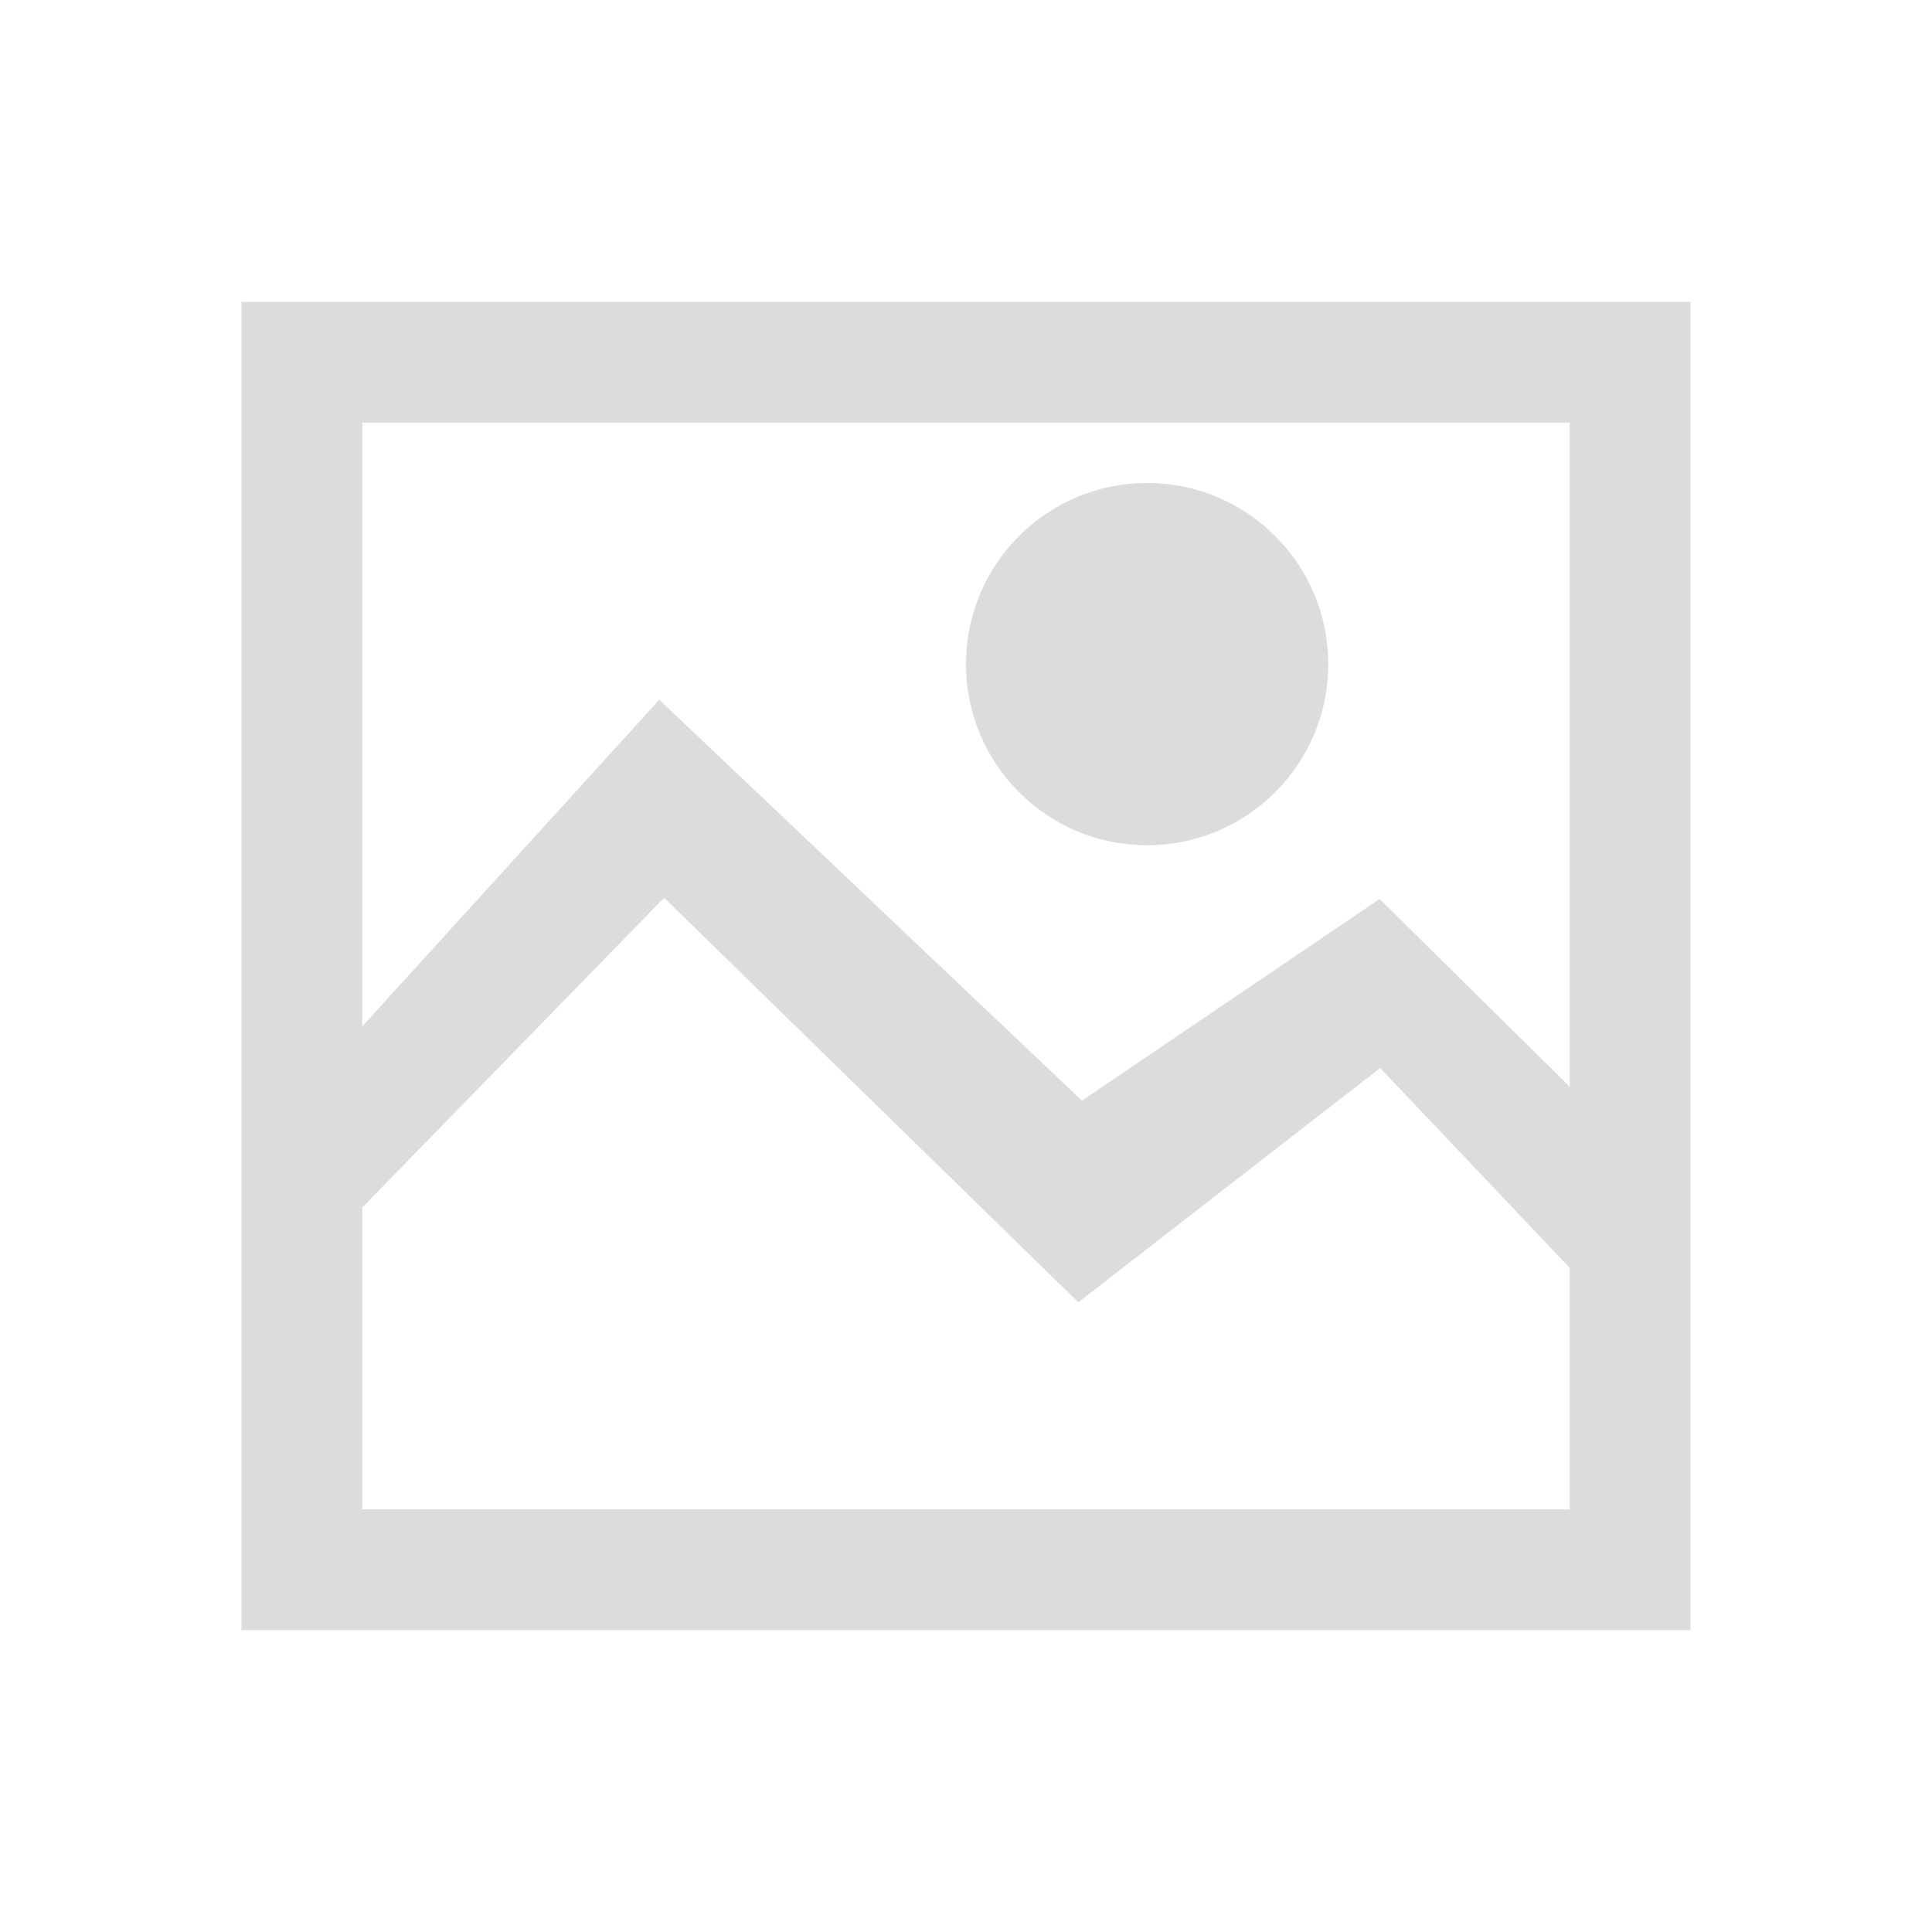
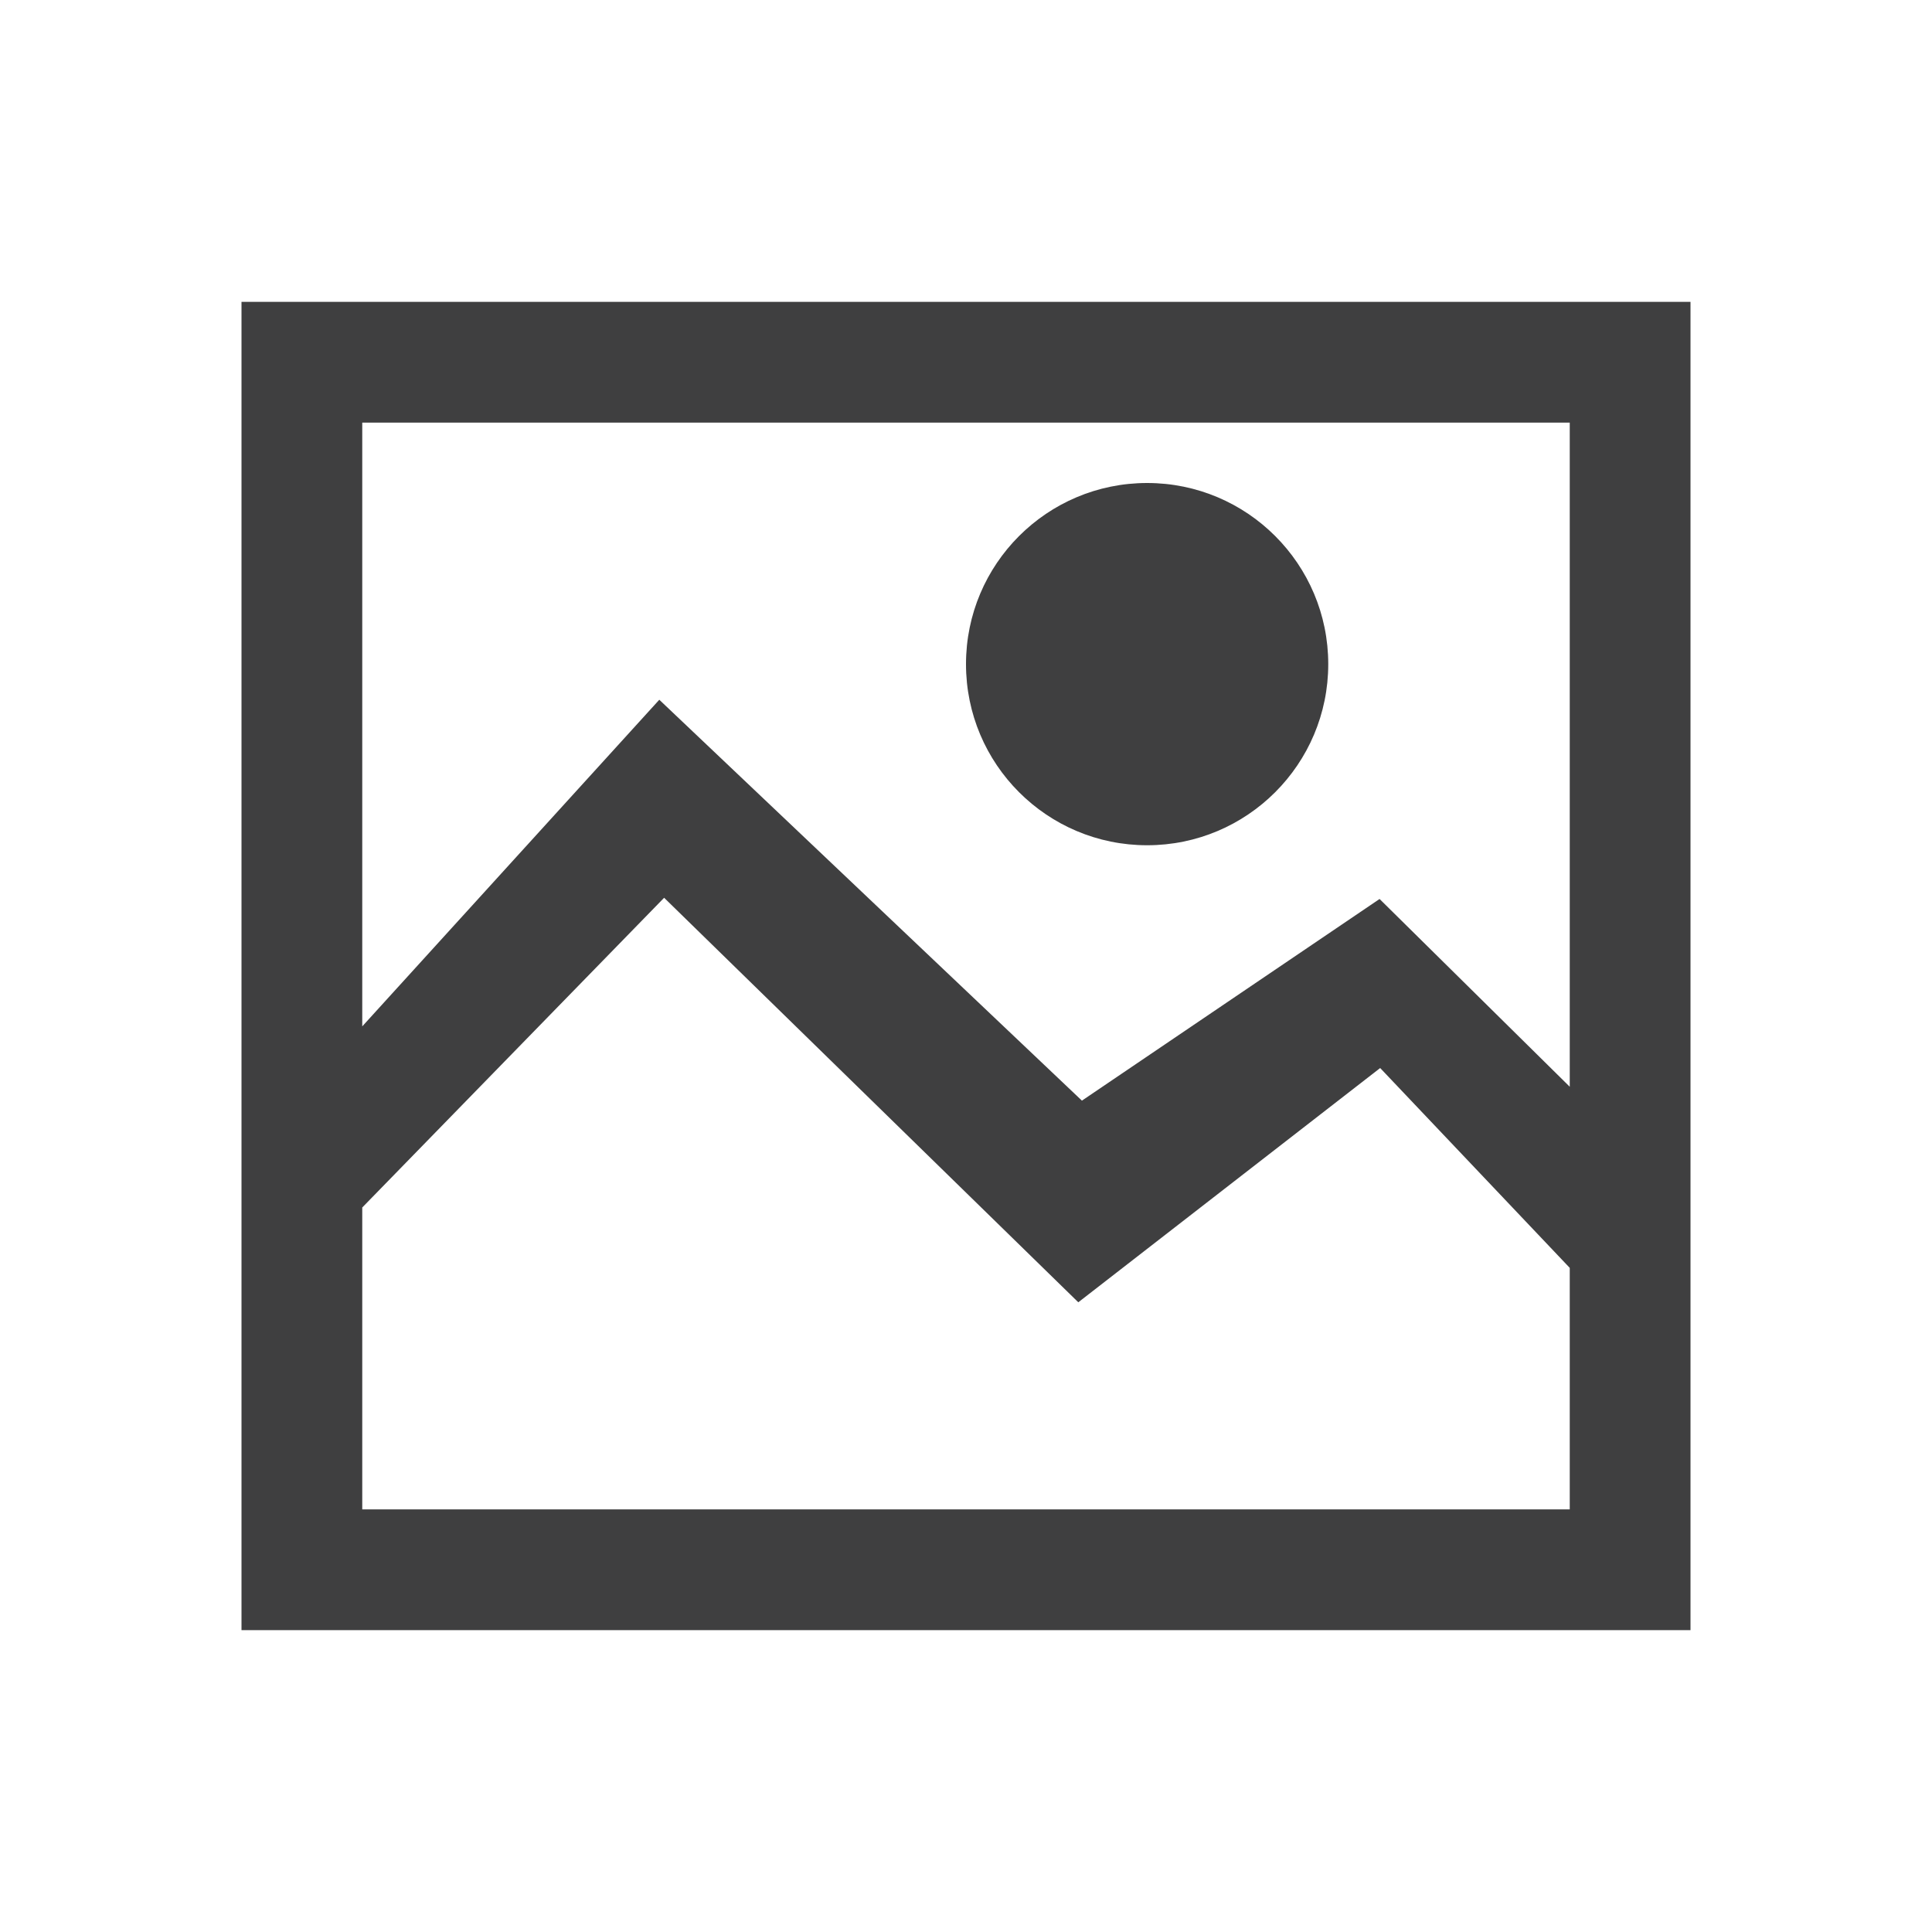
<svg xmlns="http://www.w3.org/2000/svg" id="Bases" viewBox="0 0 32 32">
  <defs>
-     <style>.cls-1{fill:#dcdbdd;}</style>
+     <style>.cls-1{fill:#3f3f40;}</style>
  </defs>
  <path class="cls-1" d="M28,5V27H4V5ZM26,25V21l-3.14-3.31-5,3.88L11,14.87,6,20v5Zm0-7V7H6V17l4.92-5.41,7,6.64,4.93-3.34Z" />
  <circle class="cls-1" cx="19" cy="11" r="3" />
</svg>
